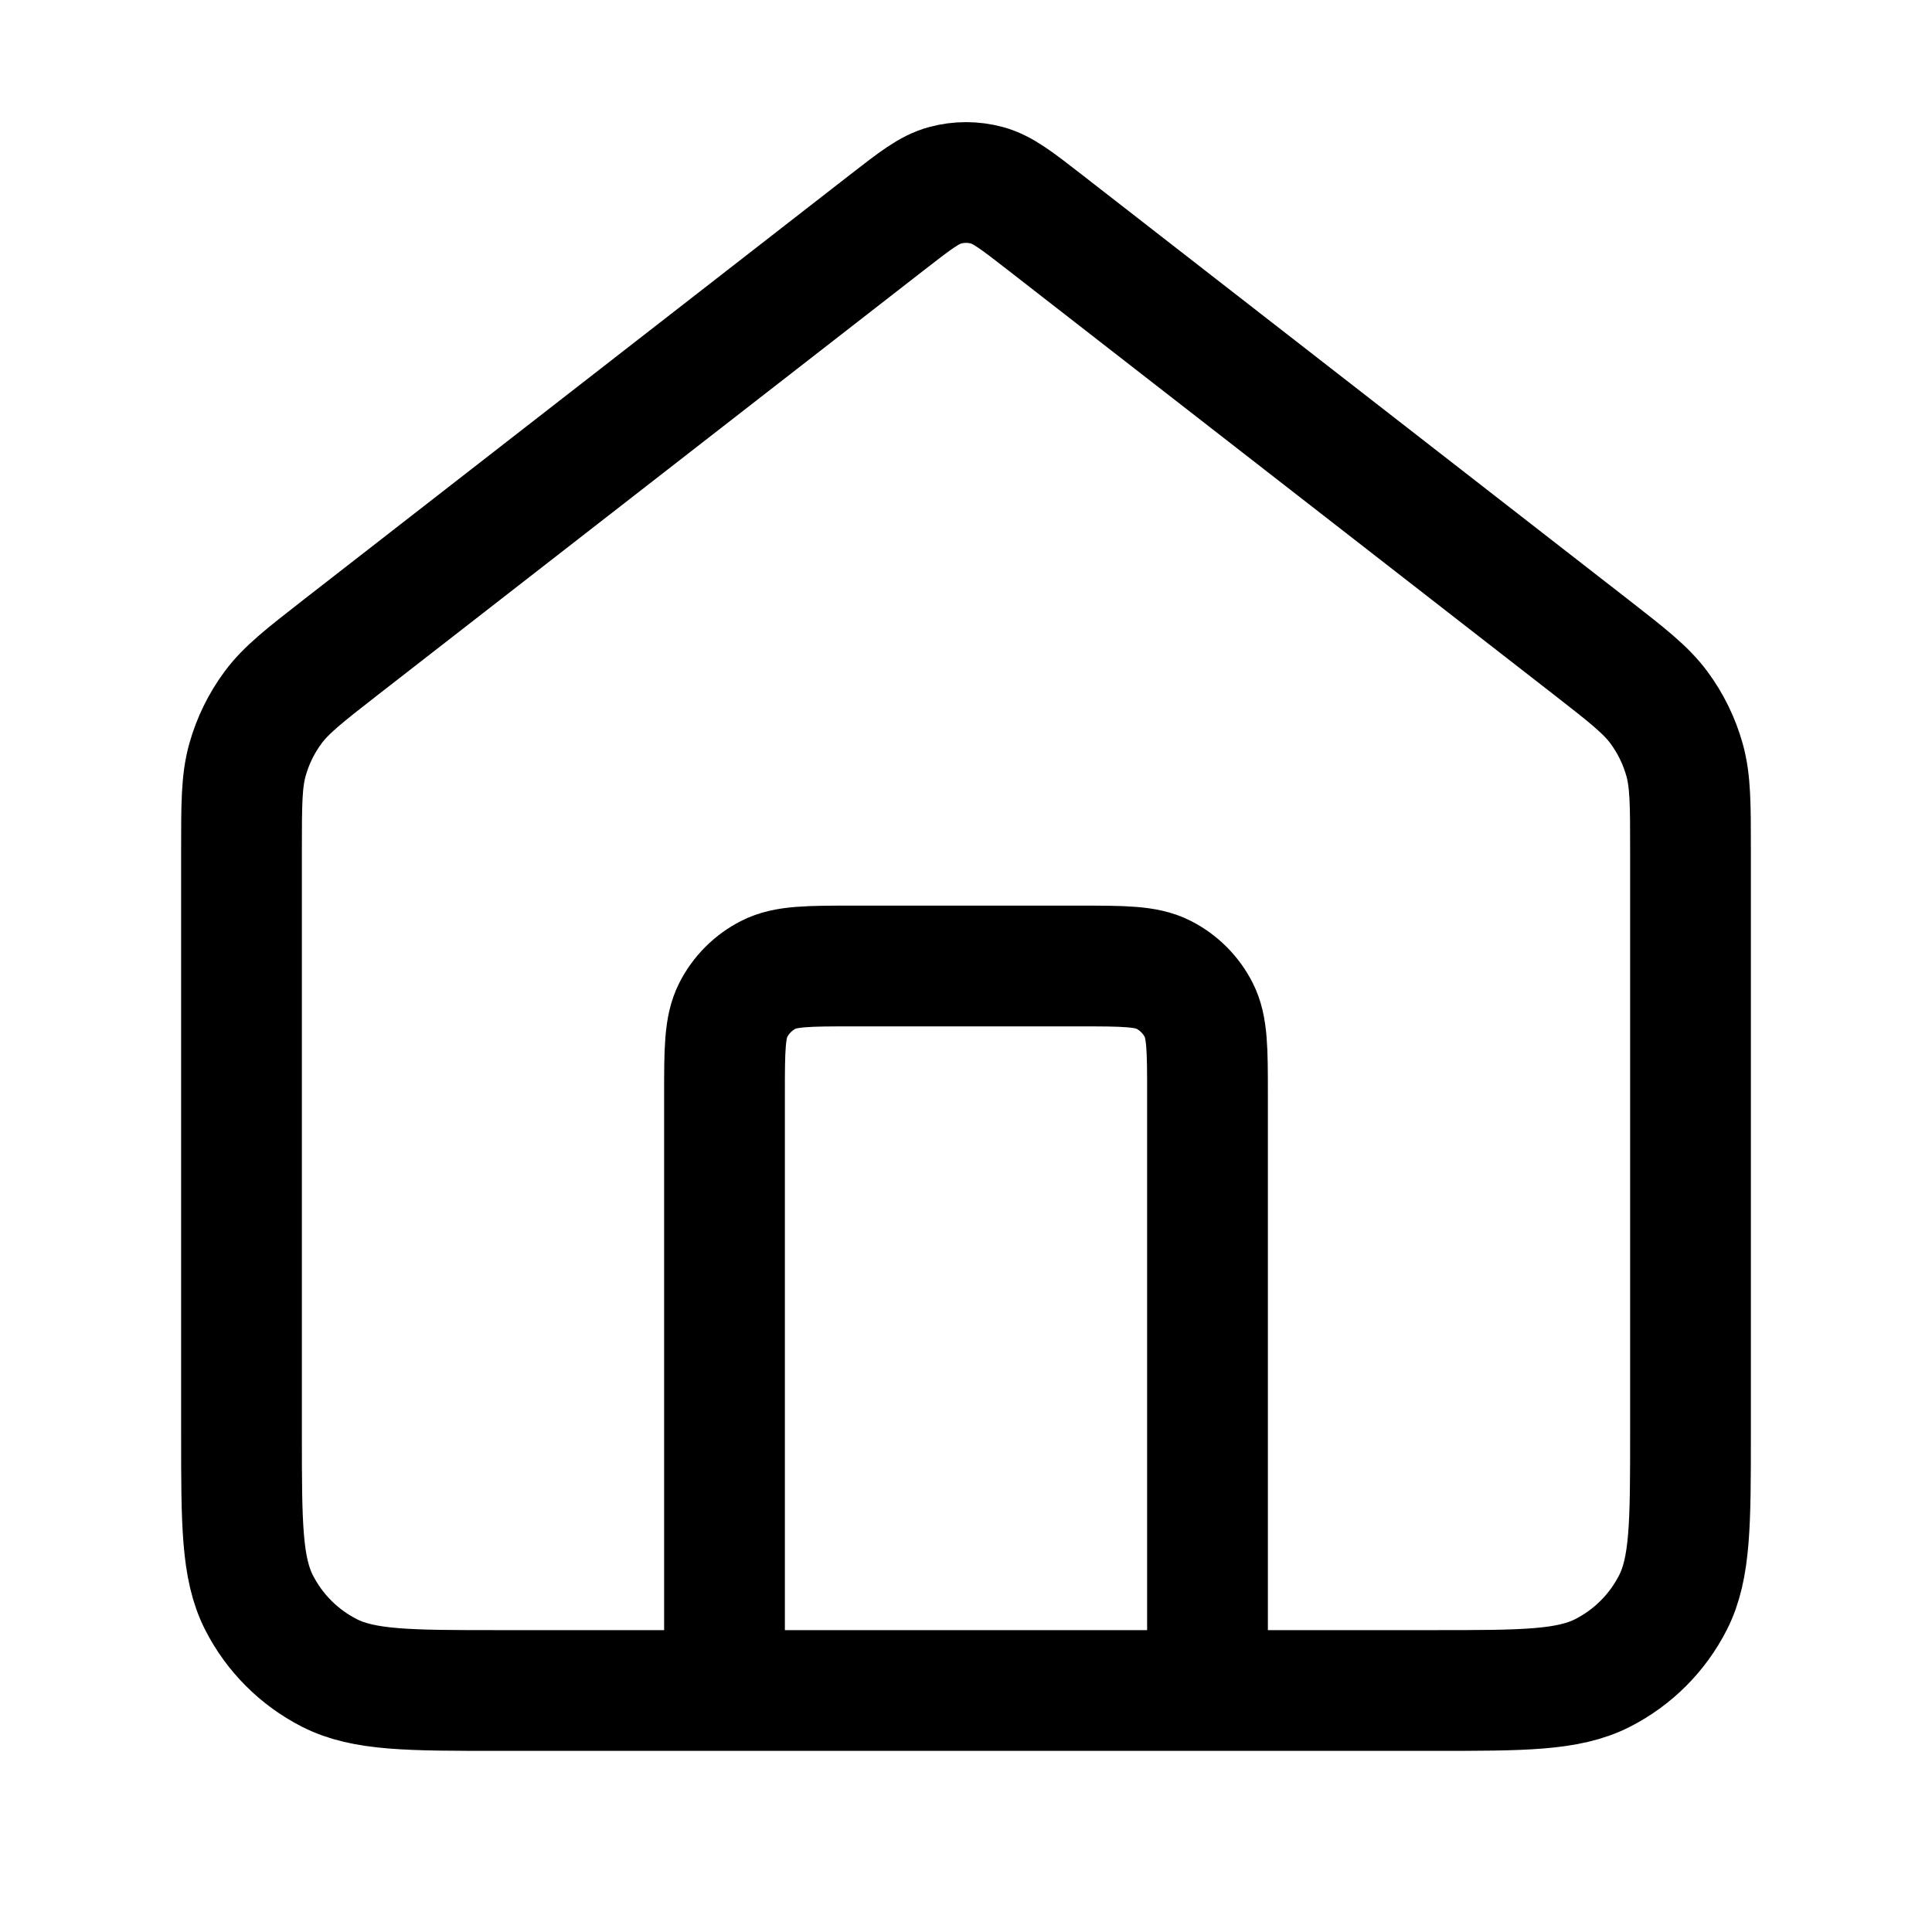
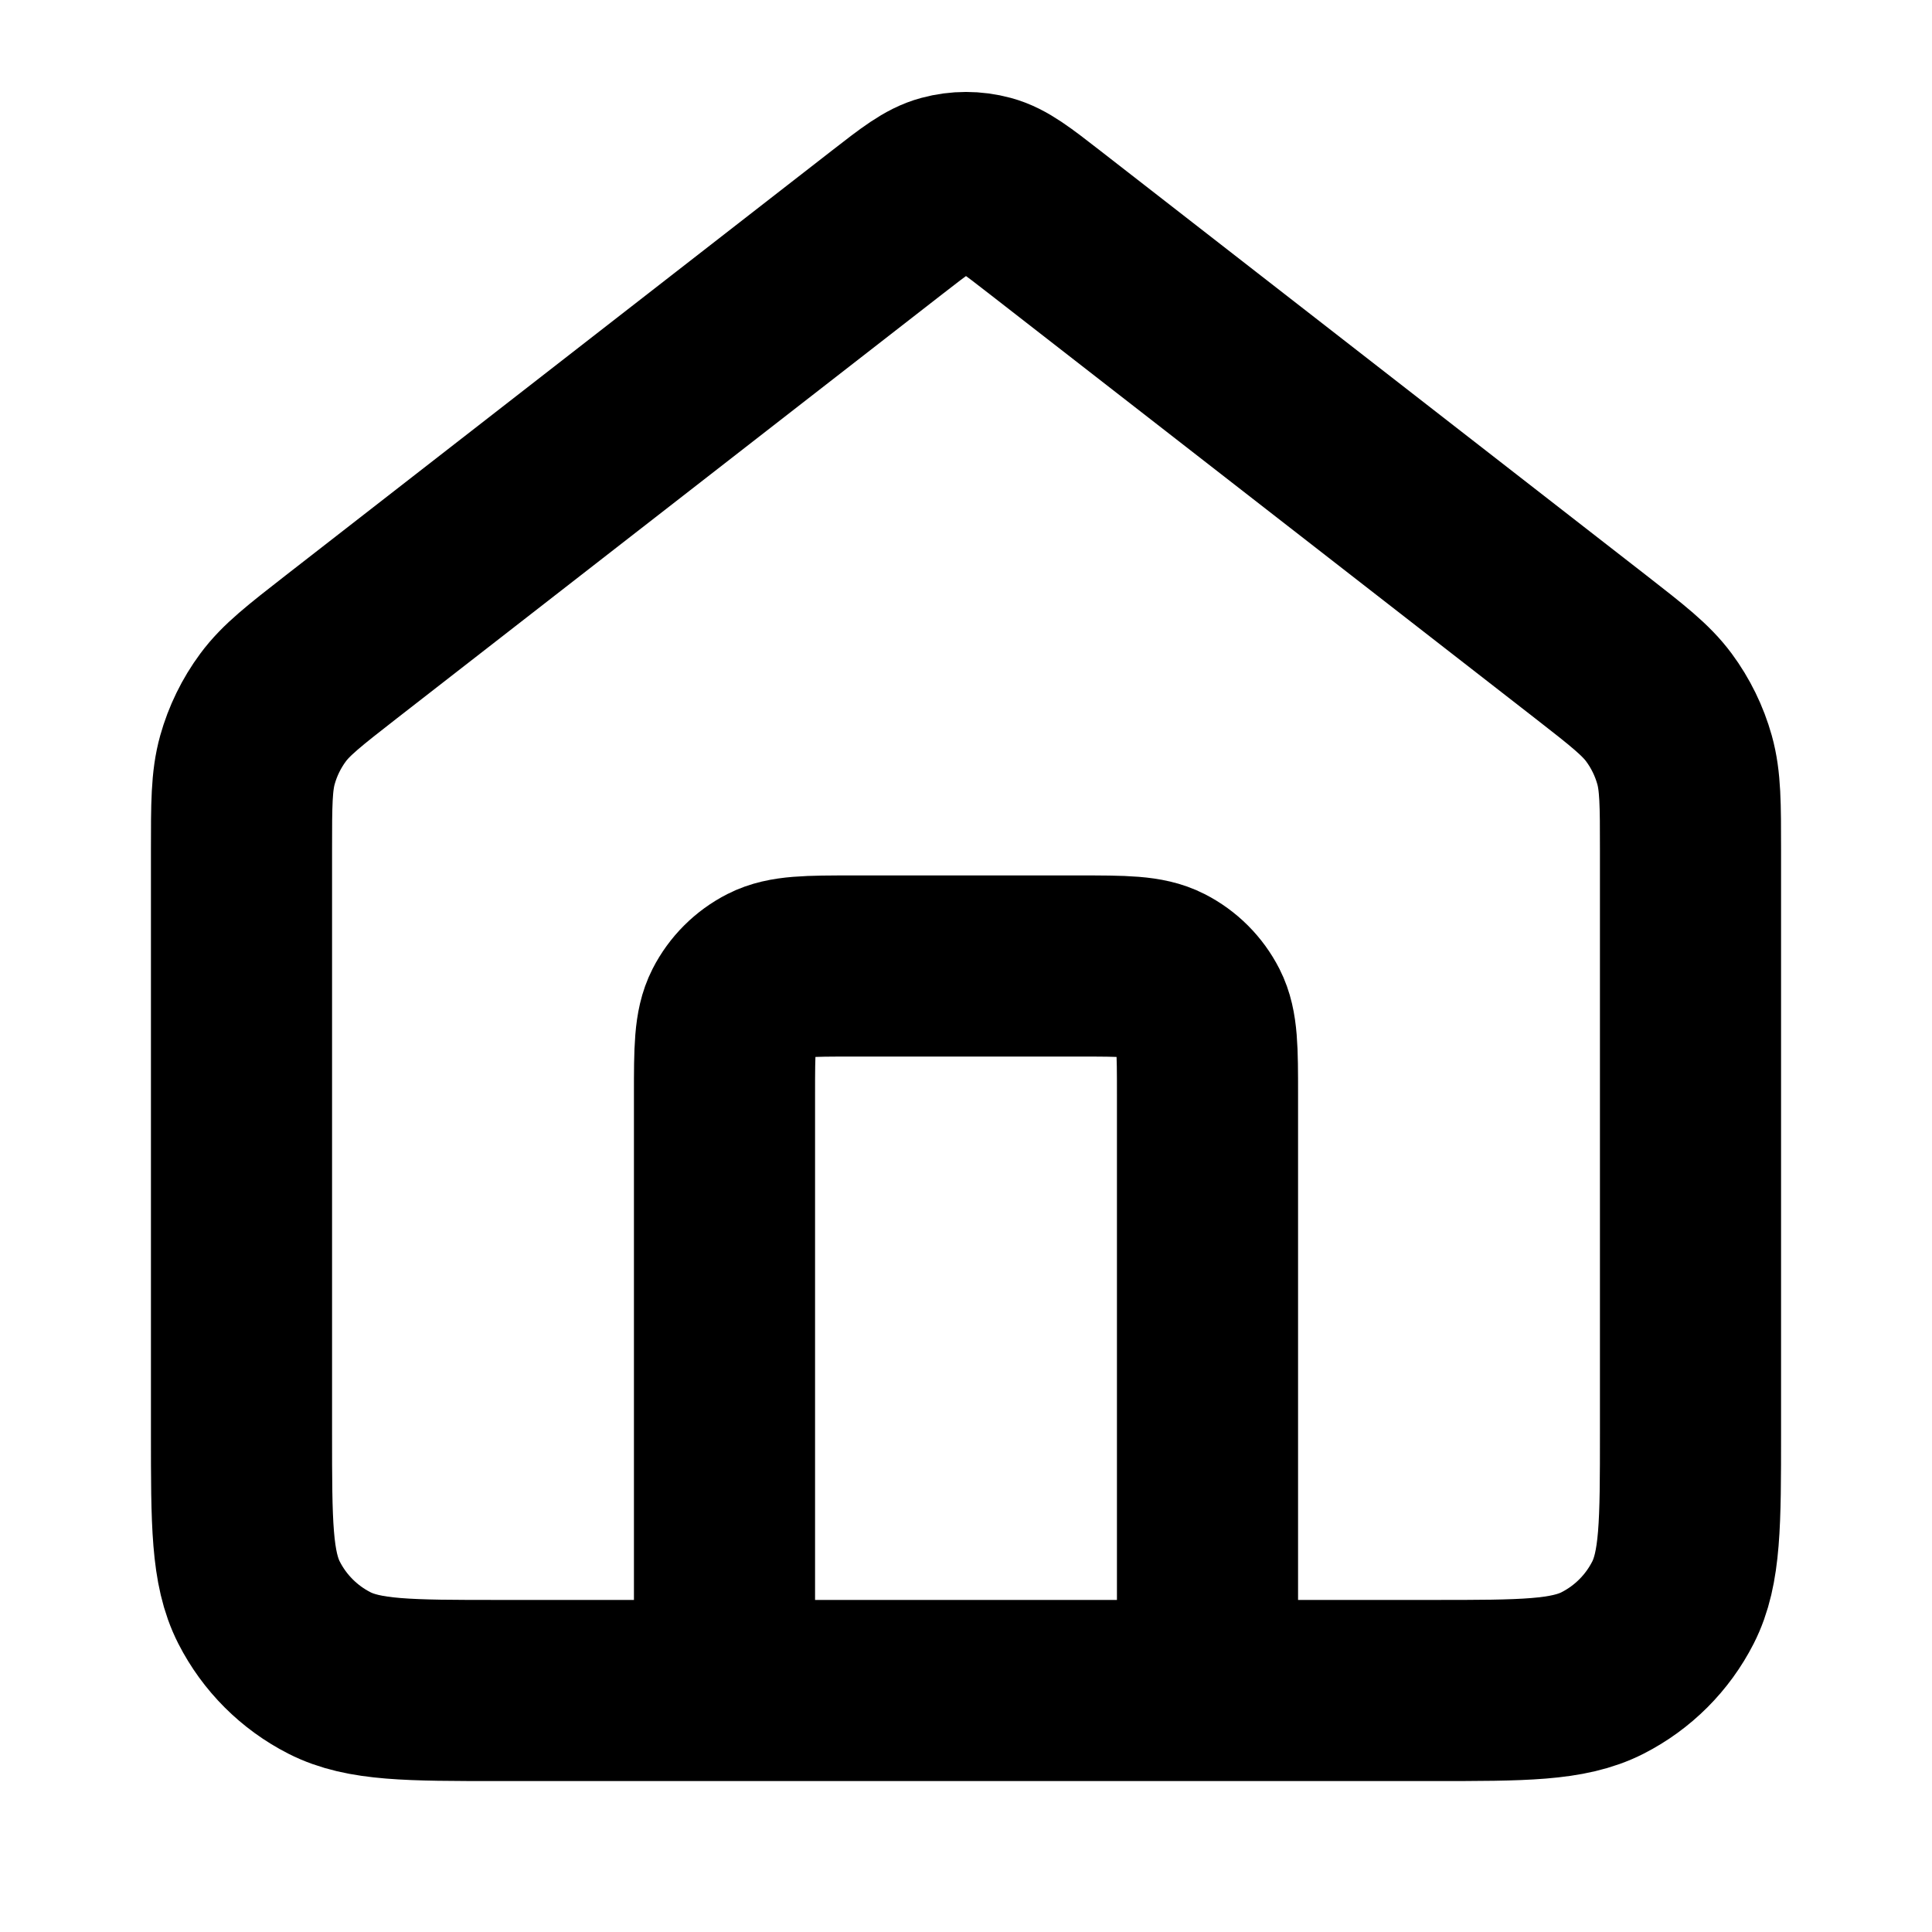
<svg xmlns="http://www.w3.org/2000/svg" width="24" height="24" viewBox="0 0 24 24" fill="none">
-   <path d="M9 21v-7.4c0-.56 0-.84.109-1.054a1 1 0 0 1 .437-.437C9.76 12 10.04 12 10.6 12h2.8c.56 0 .84 0 1.054.109a1 1 0 0 1 .437.437C15 12.76 15 13.04 15 13.6V21M11.018 2.764 4.235 8.039c-.453.353-.68.53-.843.75a2 2 0 0 0-.318.65C3 9.704 3 9.991 3 10.565V17.8c0 1.12 0 1.68.218 2.108a2 2 0 0 0 .874.874C4.52 21 5.08 21 6.2 21h11.6c1.12 0 1.68 0 2.108-.218a2 2 0 0 0 .874-.874C21 19.48 21 18.92 21 17.8v-7.235c0-.574 0-.861-.074-1.126a2.002 2.002 0 0 0-.318-.65c-.163-.22-.39-.397-.843-.75l-6.783-5.275c-.351-.273-.527-.41-.72-.462a1 1 0 0 0-.523 0c-.194.052-.37.189-.721.462Z" stroke="black" stroke-width="1.5" stroke-linecap="round" stroke-linejoin="round" />
+   <path d="M9 21v-7.4c0-.56 0-.84.109-1.054a1 1 0 0 1 .437-.437C9.76 12 10.04 12 10.6 12h2.8c.56 0 .84 0 1.054.109a1 1 0 0 1 .437.437C15 12.76 15 13.04 15 13.6V21M11.018 2.764 4.235 8.039c-.453.353-.68.53-.843.75a2 2 0 0 0-.318.65C3 9.704 3 9.991 3 10.565V17.8c0 1.12 0 1.68.218 2.108a2 2 0 0 0 .874.874C4.52 21 5.08 21 6.2 21h11.6c1.12 0 1.68 0 2.108-.218a2 2 0 0 0 .874-.874C21 19.48 21 18.92 21 17.8v-7.235c0-.574 0-.861-.074-1.126a2.002 2.002 0 0 0-.318-.65c-.163-.22-.39-.397-.843-.75l-6.783-5.275c-.351-.273-.527-.41-.72-.462a1 1 0 0 0-.523 0c-.194.052-.37.189-.721.462Z" stroke="black" stroke-width="2.25" stroke-linecap="round" stroke-linejoin="round" />
</svg>
